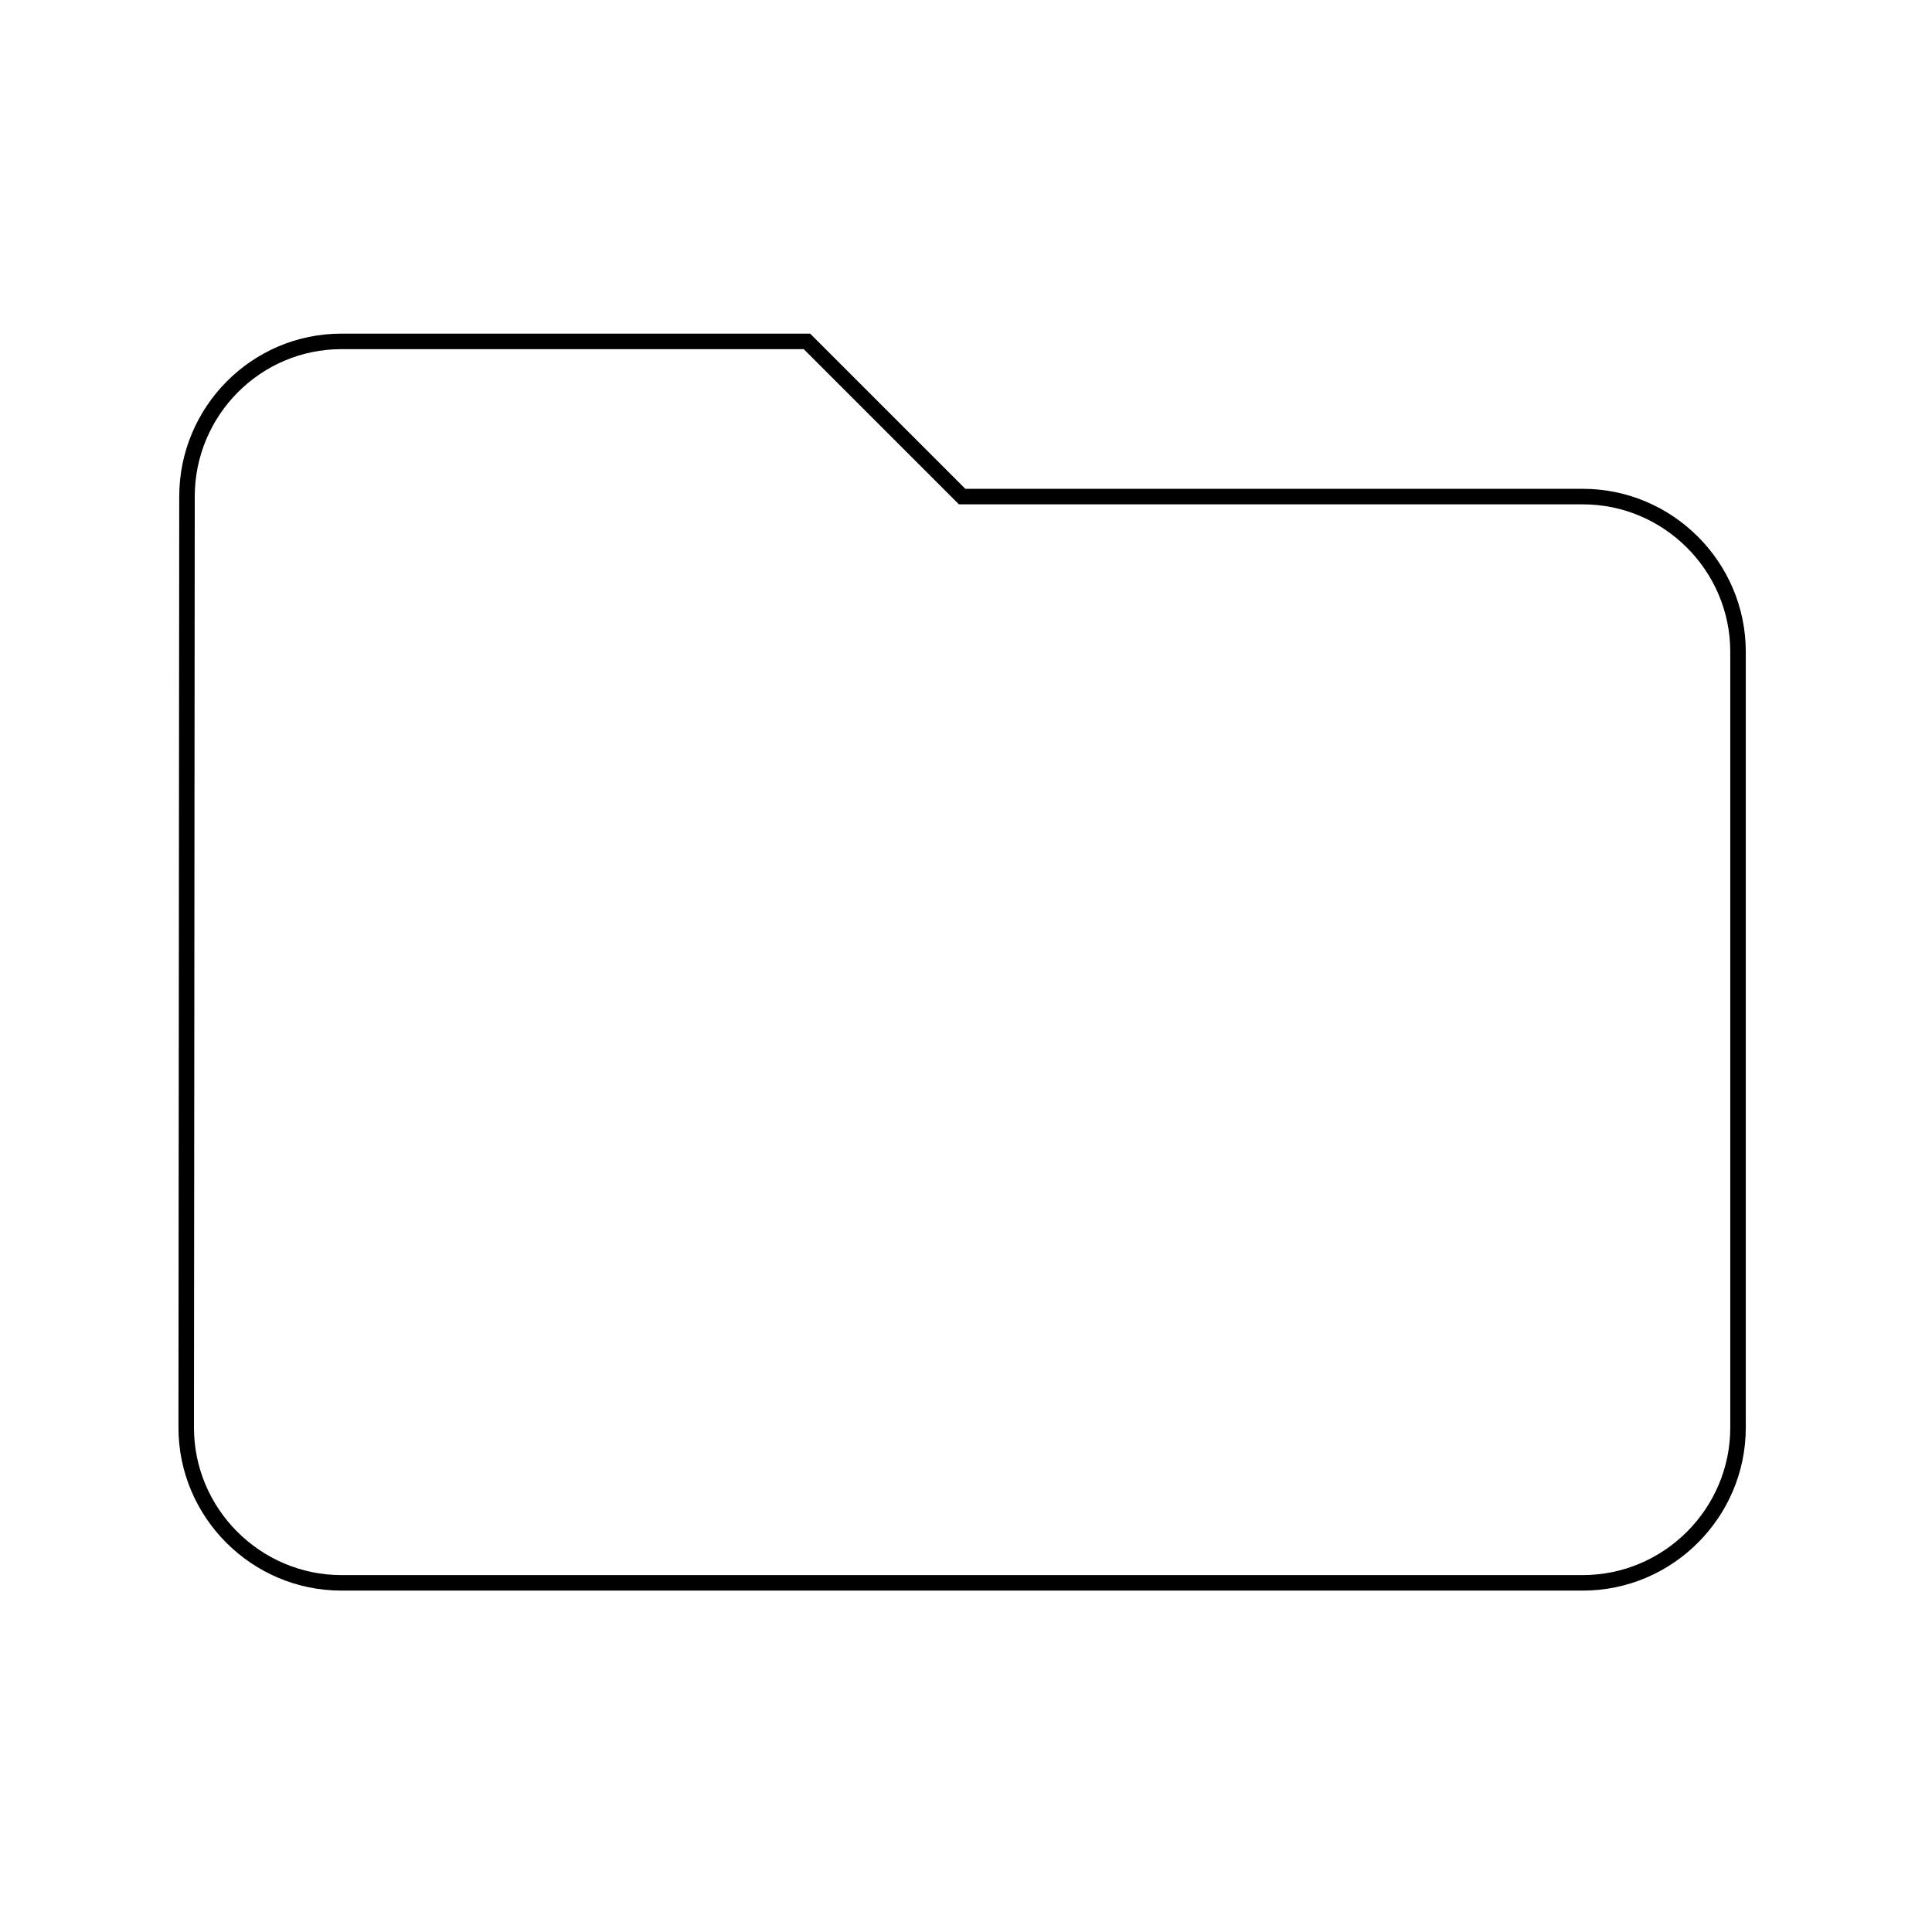
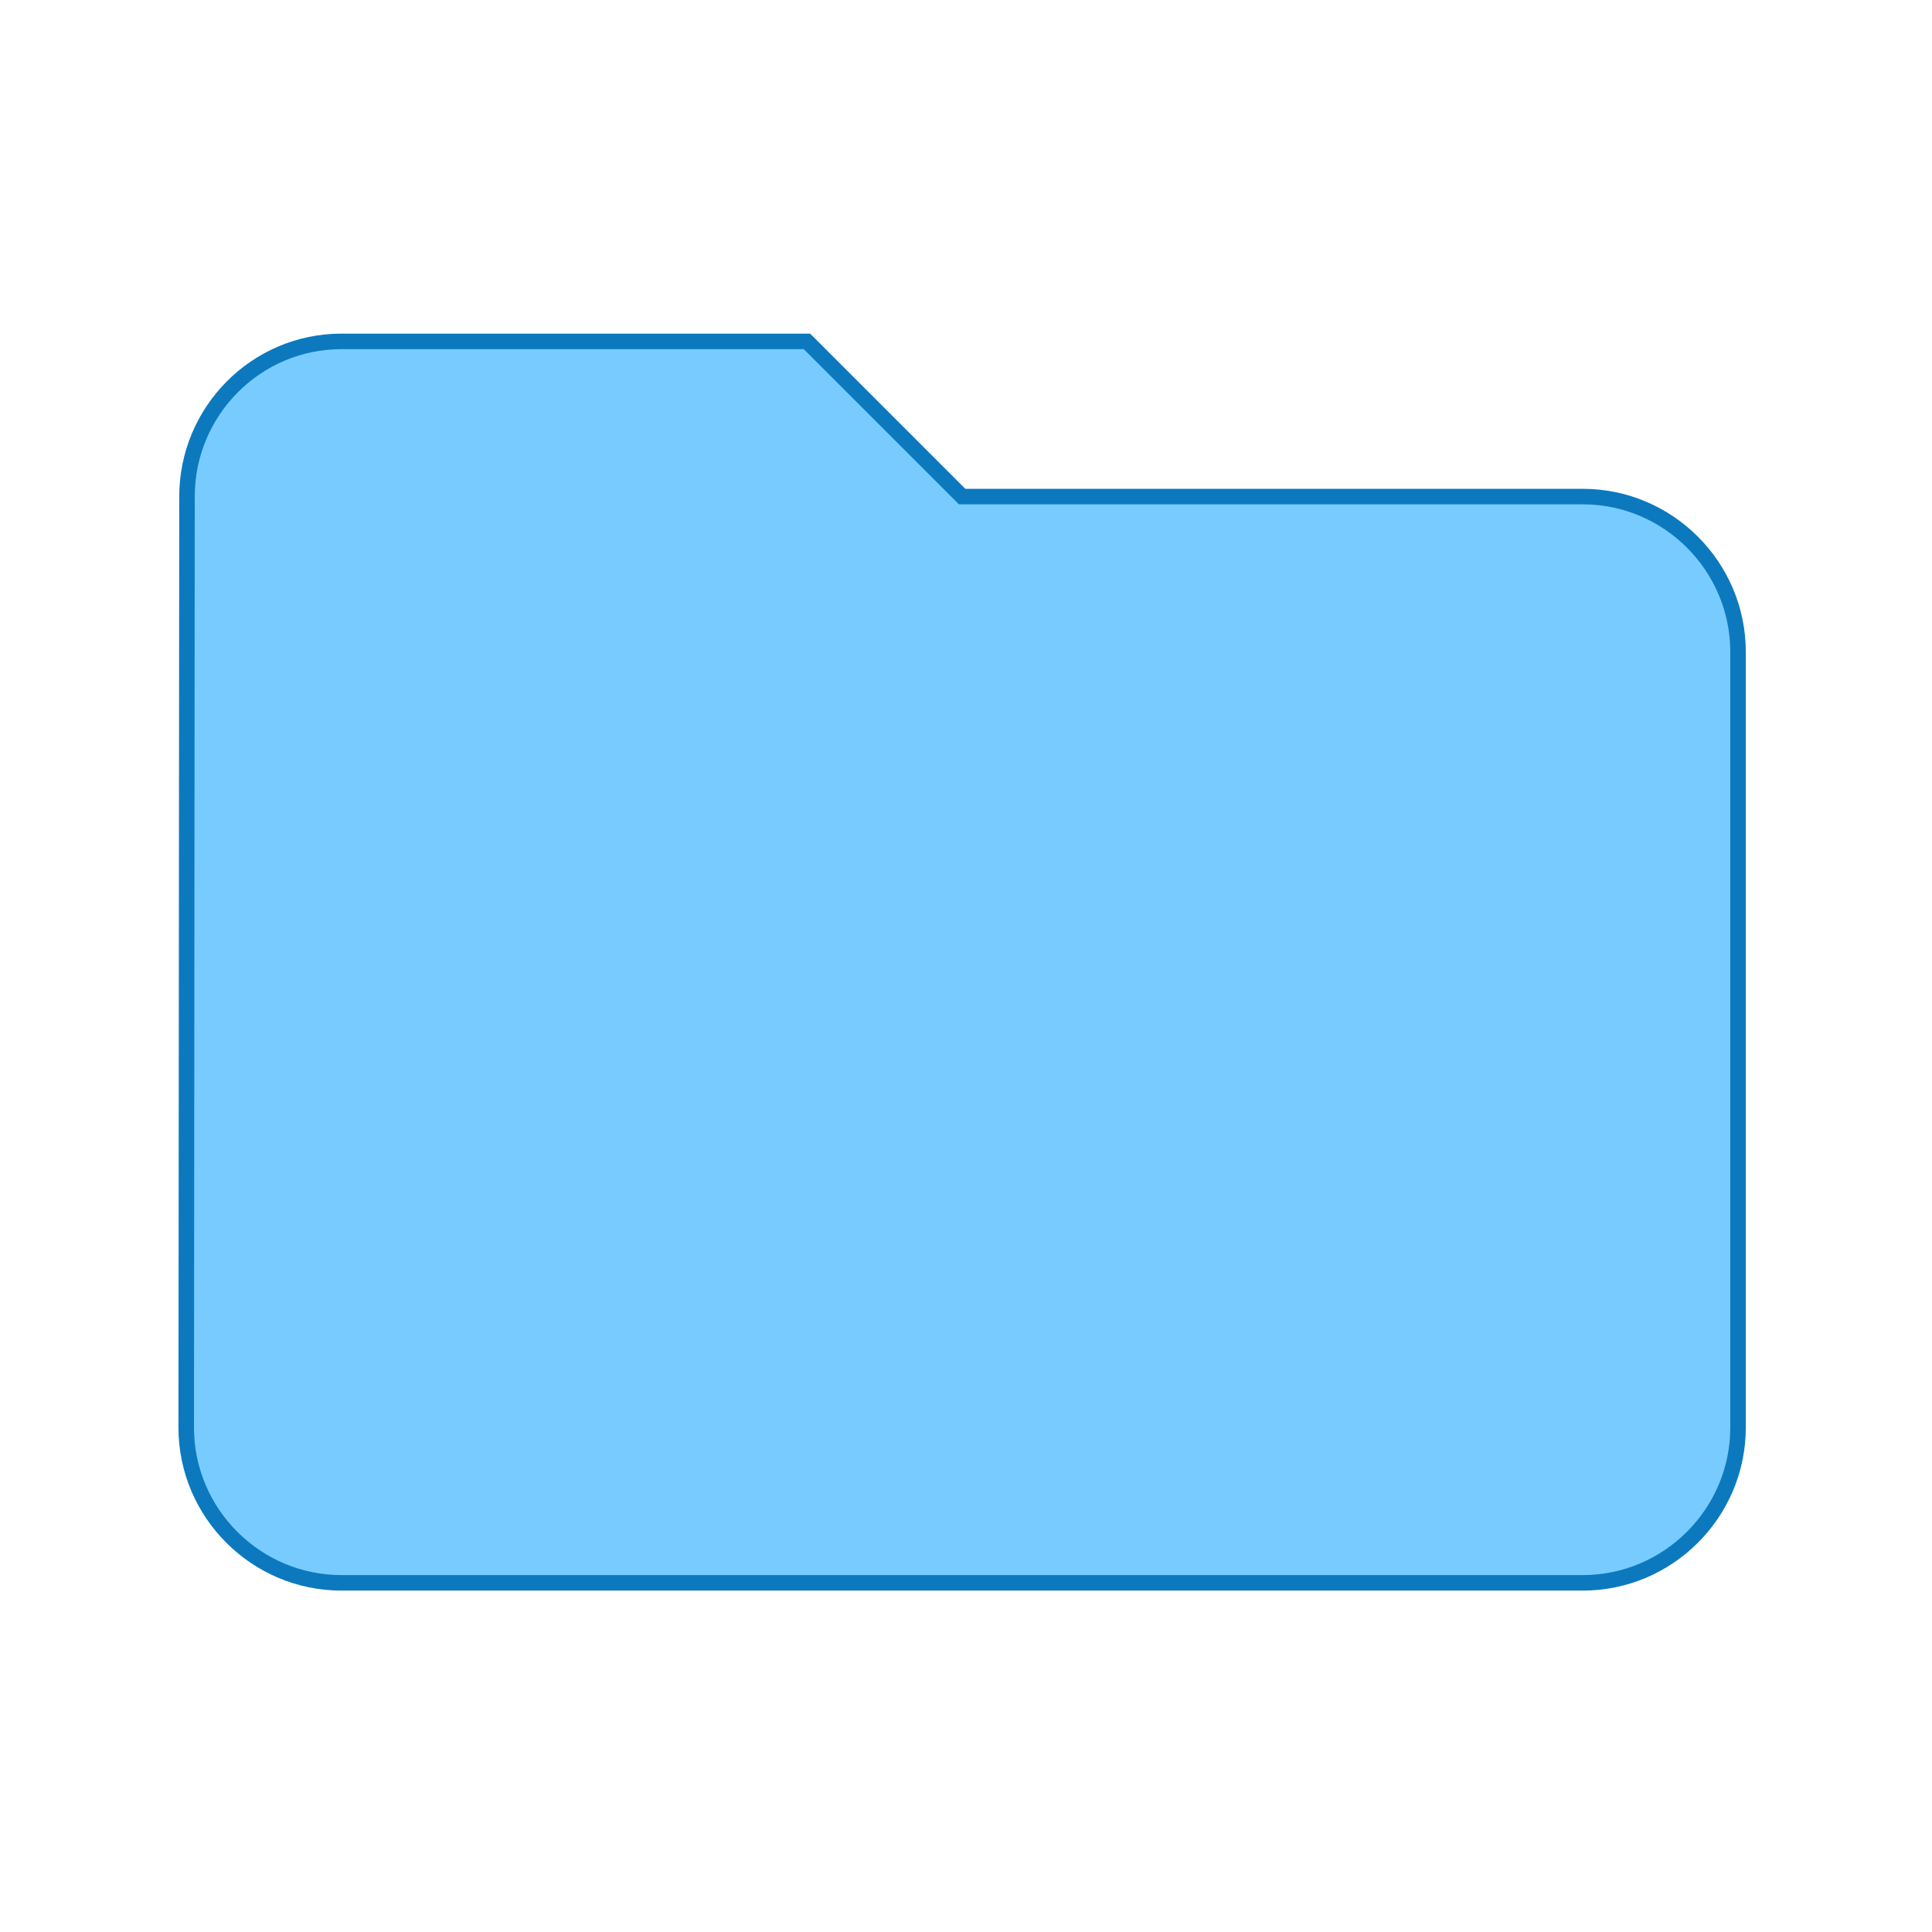
<svg xmlns="http://www.w3.org/2000/svg" width="249px" height="249px" viewBox="0 0 249 249" version="1.1">
  <defs />
  <g id="Symbols" stroke="none" stroke-width="1" fill="none" fill-rule="evenodd">
    <g id="document-folder" transform="translate(0, -1)">
-       <path d="M104,45 L44,45 C33,45 24.1,54 24.1,65 L24,185 C24,196 33,205 44,205 L204,205 C215,205 224,196 224,185 L224,85 C224,74 215,65 204,65 L124,65 L104,45 Z" id="Shape" stroke="#000000" stroke-width="2" />
+       <path d="M104,45 L44,45 C33,45 24.1,54 24.1,65 L24,185 C24,196 33,205 44,205 L204,205 C215,205 224,196 224,185 L224,85 C224,74 215,65 204,65 L124,65 L104,45 Z" id="Shape" stroke="#0C79BE" stroke-width="2" fill="#77CBFF" />
      <polygon id="Shape" points="0 1 249 1 249 250 0 250" />
    </g>
  </g>
</svg>
